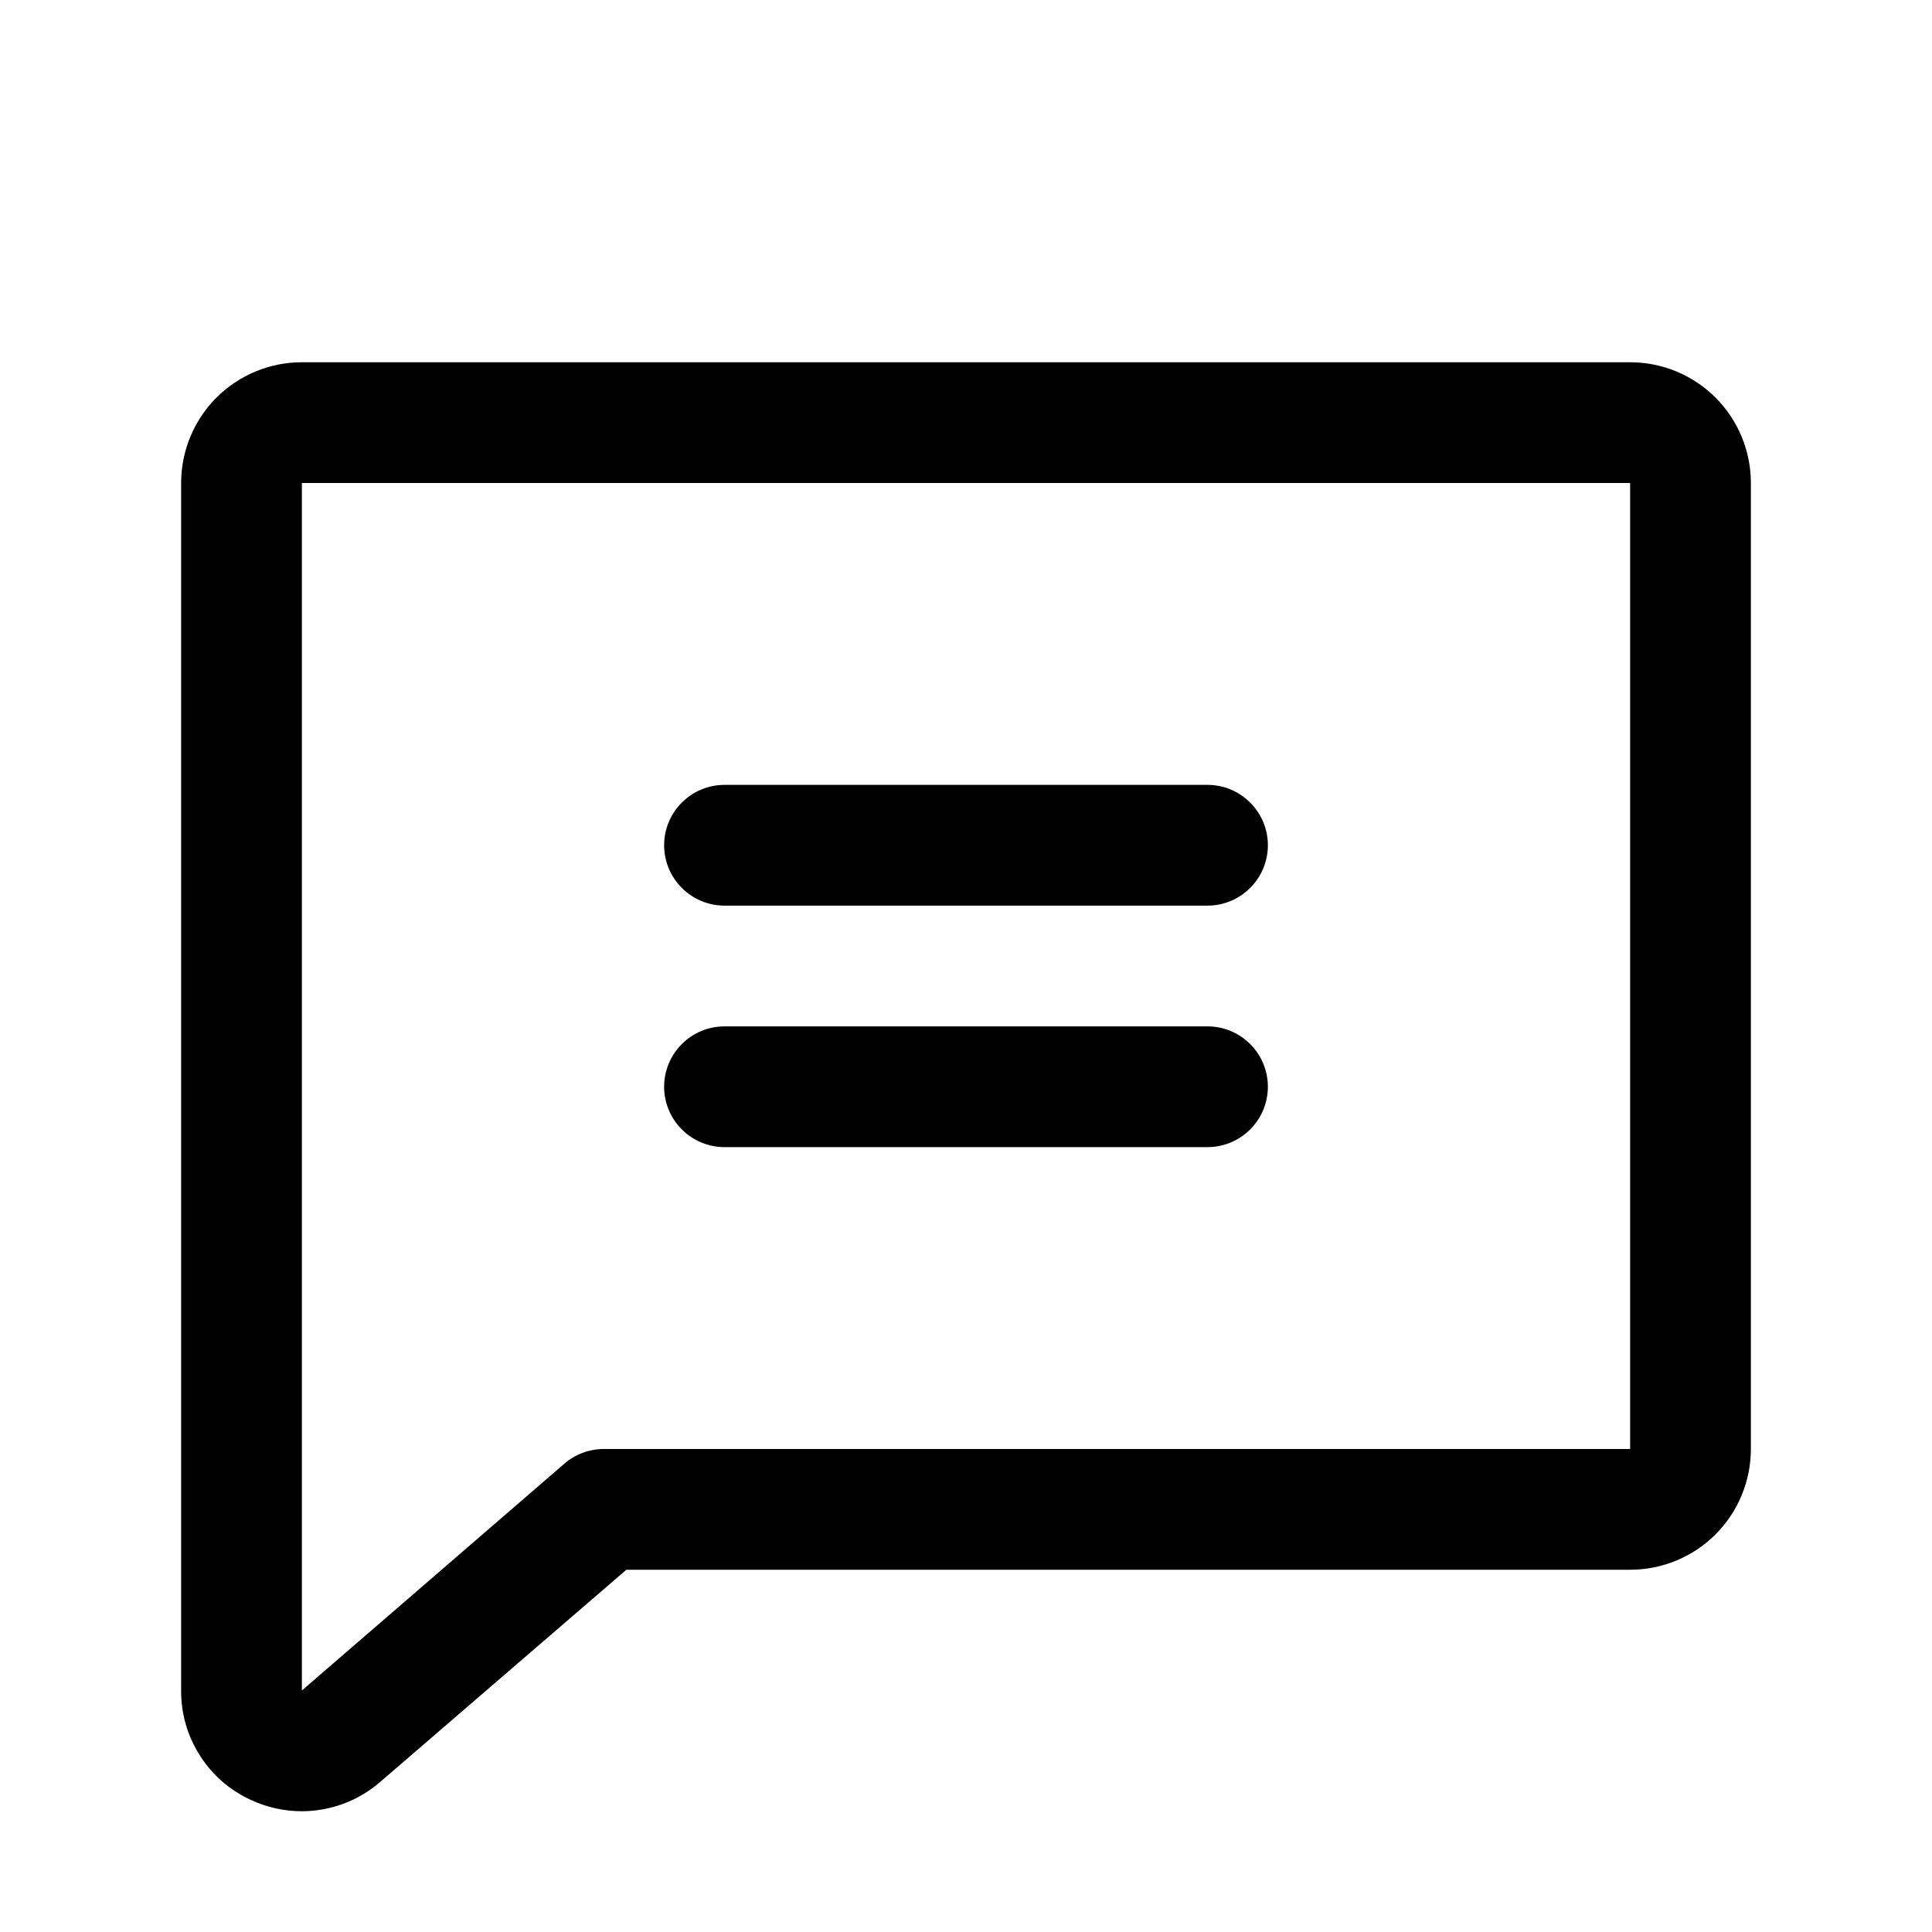
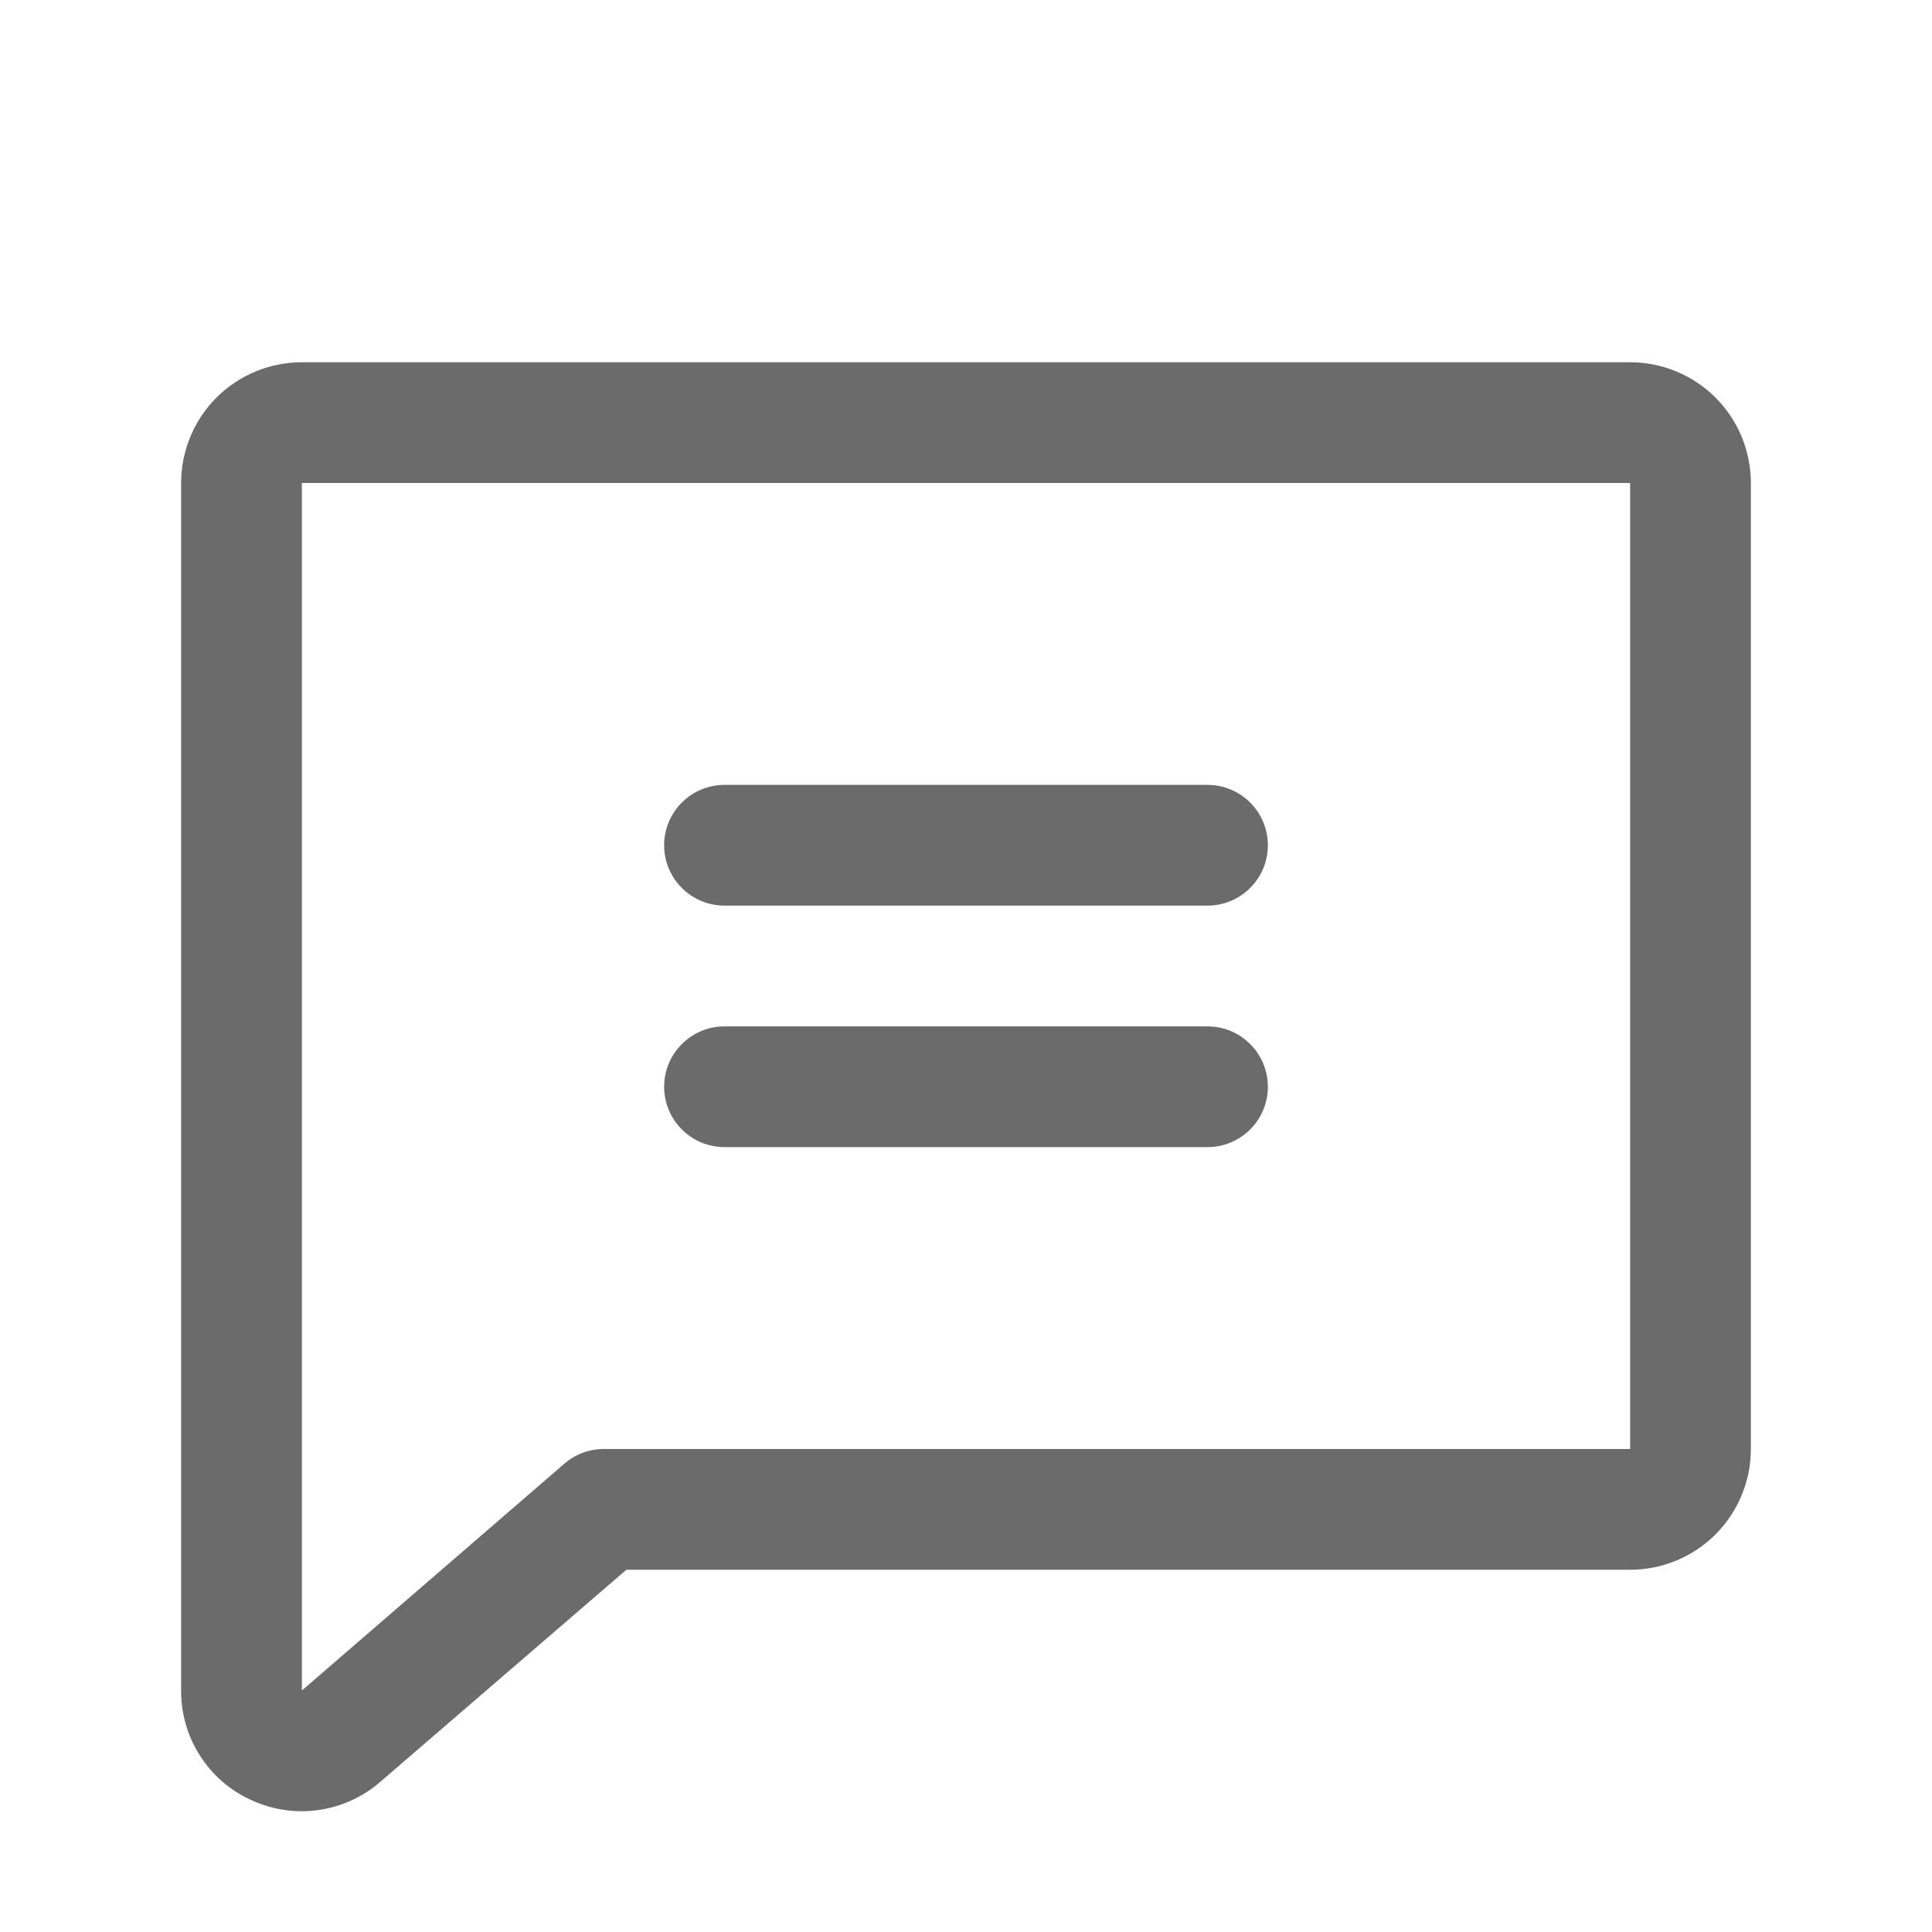
<svg xmlns="http://www.w3.org/2000/svg" width="24" height="24" viewBox="0 0 24 24" fill="none">
-   <path d="M20.25 4.5H3.75C3.352 4.5 2.971 4.658 2.689 4.939C2.408 5.221 2.25 5.602 2.25 6V21C2.248 21.286 2.329 21.566 2.483 21.807C2.636 22.049 2.856 22.24 3.116 22.359C3.315 22.452 3.531 22.5 3.75 22.5C4.102 22.499 4.443 22.374 4.711 22.146L4.719 22.139L7.781 19.5H20.25C20.648 19.5 21.029 19.342 21.311 19.061C21.592 18.779 21.75 18.398 21.75 18V6C21.75 5.602 21.592 5.221 21.311 4.939C21.029 4.658 20.648 4.5 20.25 4.5ZM20.25 18H7.5C7.32 18 7.146 18.065 7.01 18.183L3.75 21V6H20.25V18ZM8.25 10.5C8.25 10.301 8.329 10.11 8.47 9.97C8.61 9.829 8.801 9.75 9 9.75H15C15.199 9.75 15.39 9.829 15.53 9.97C15.671 10.11 15.75 10.301 15.75 10.5C15.75 10.699 15.671 10.89 15.53 11.03C15.39 11.171 15.199 11.25 15 11.25H9C8.801 11.25 8.61 11.171 8.47 11.03C8.329 10.89 8.25 10.699 8.25 10.5ZM8.25 13.5C8.25 13.301 8.329 13.11 8.47 12.97C8.61 12.829 8.801 12.75 9 12.75H15C15.199 12.75 15.39 12.829 15.53 12.97C15.671 13.11 15.75 13.301 15.75 13.5C15.75 13.699 15.671 13.89 15.53 14.03C15.39 14.171 15.199 14.25 15 14.25H9C8.801 14.25 8.61 14.171 8.47 14.03C8.329 13.89 8.25 13.699 8.25 13.5Z" fill="black" />
+   <path d="M20.25 4.5H3.75C3.352 4.5 2.971 4.658 2.689 4.939C2.408 5.221 2.25 5.602 2.25 6V21C2.248 21.286 2.329 21.566 2.483 21.807C2.636 22.049 2.856 22.24 3.116 22.359C3.315 22.452 3.531 22.5 3.75 22.5C4.102 22.499 4.443 22.374 4.711 22.146L4.719 22.139L7.781 19.5H20.25C20.648 19.5 21.029 19.342 21.311 19.061C21.592 18.779 21.75 18.398 21.75 18V6C21.75 5.602 21.592 5.221 21.311 4.939C21.029 4.658 20.648 4.5 20.25 4.5ZM20.25 18H7.5C7.32 18 7.146 18.065 7.01 18.183L3.75 21V6H20.25V18ZM8.25 10.5C8.25 10.301 8.329 10.11 8.47 9.97C8.61 9.829 8.801 9.75 9 9.75H15C15.199 9.75 15.39 9.829 15.53 9.97C15.671 10.11 15.75 10.301 15.75 10.5C15.75 10.699 15.671 10.89 15.53 11.03C15.39 11.171 15.199 11.25 15 11.25H9C8.801 11.25 8.61 11.171 8.47 11.03C8.329 10.89 8.25 10.699 8.25 10.5ZM8.25 13.5C8.25 13.301 8.329 13.11 8.47 12.97C8.61 12.829 8.801 12.75 9 12.75H15C15.199 12.75 15.39 12.829 15.53 12.97C15.671 13.11 15.75 13.301 15.75 13.5C15.75 13.699 15.671 13.89 15.53 14.03C15.39 14.171 15.199 14.25 15 14.25H9C8.801 14.25 8.61 14.171 8.47 14.03C8.329 13.89 8.25 13.699 8.25 13.5Z" fill="#6B6B6B" />
</svg>
